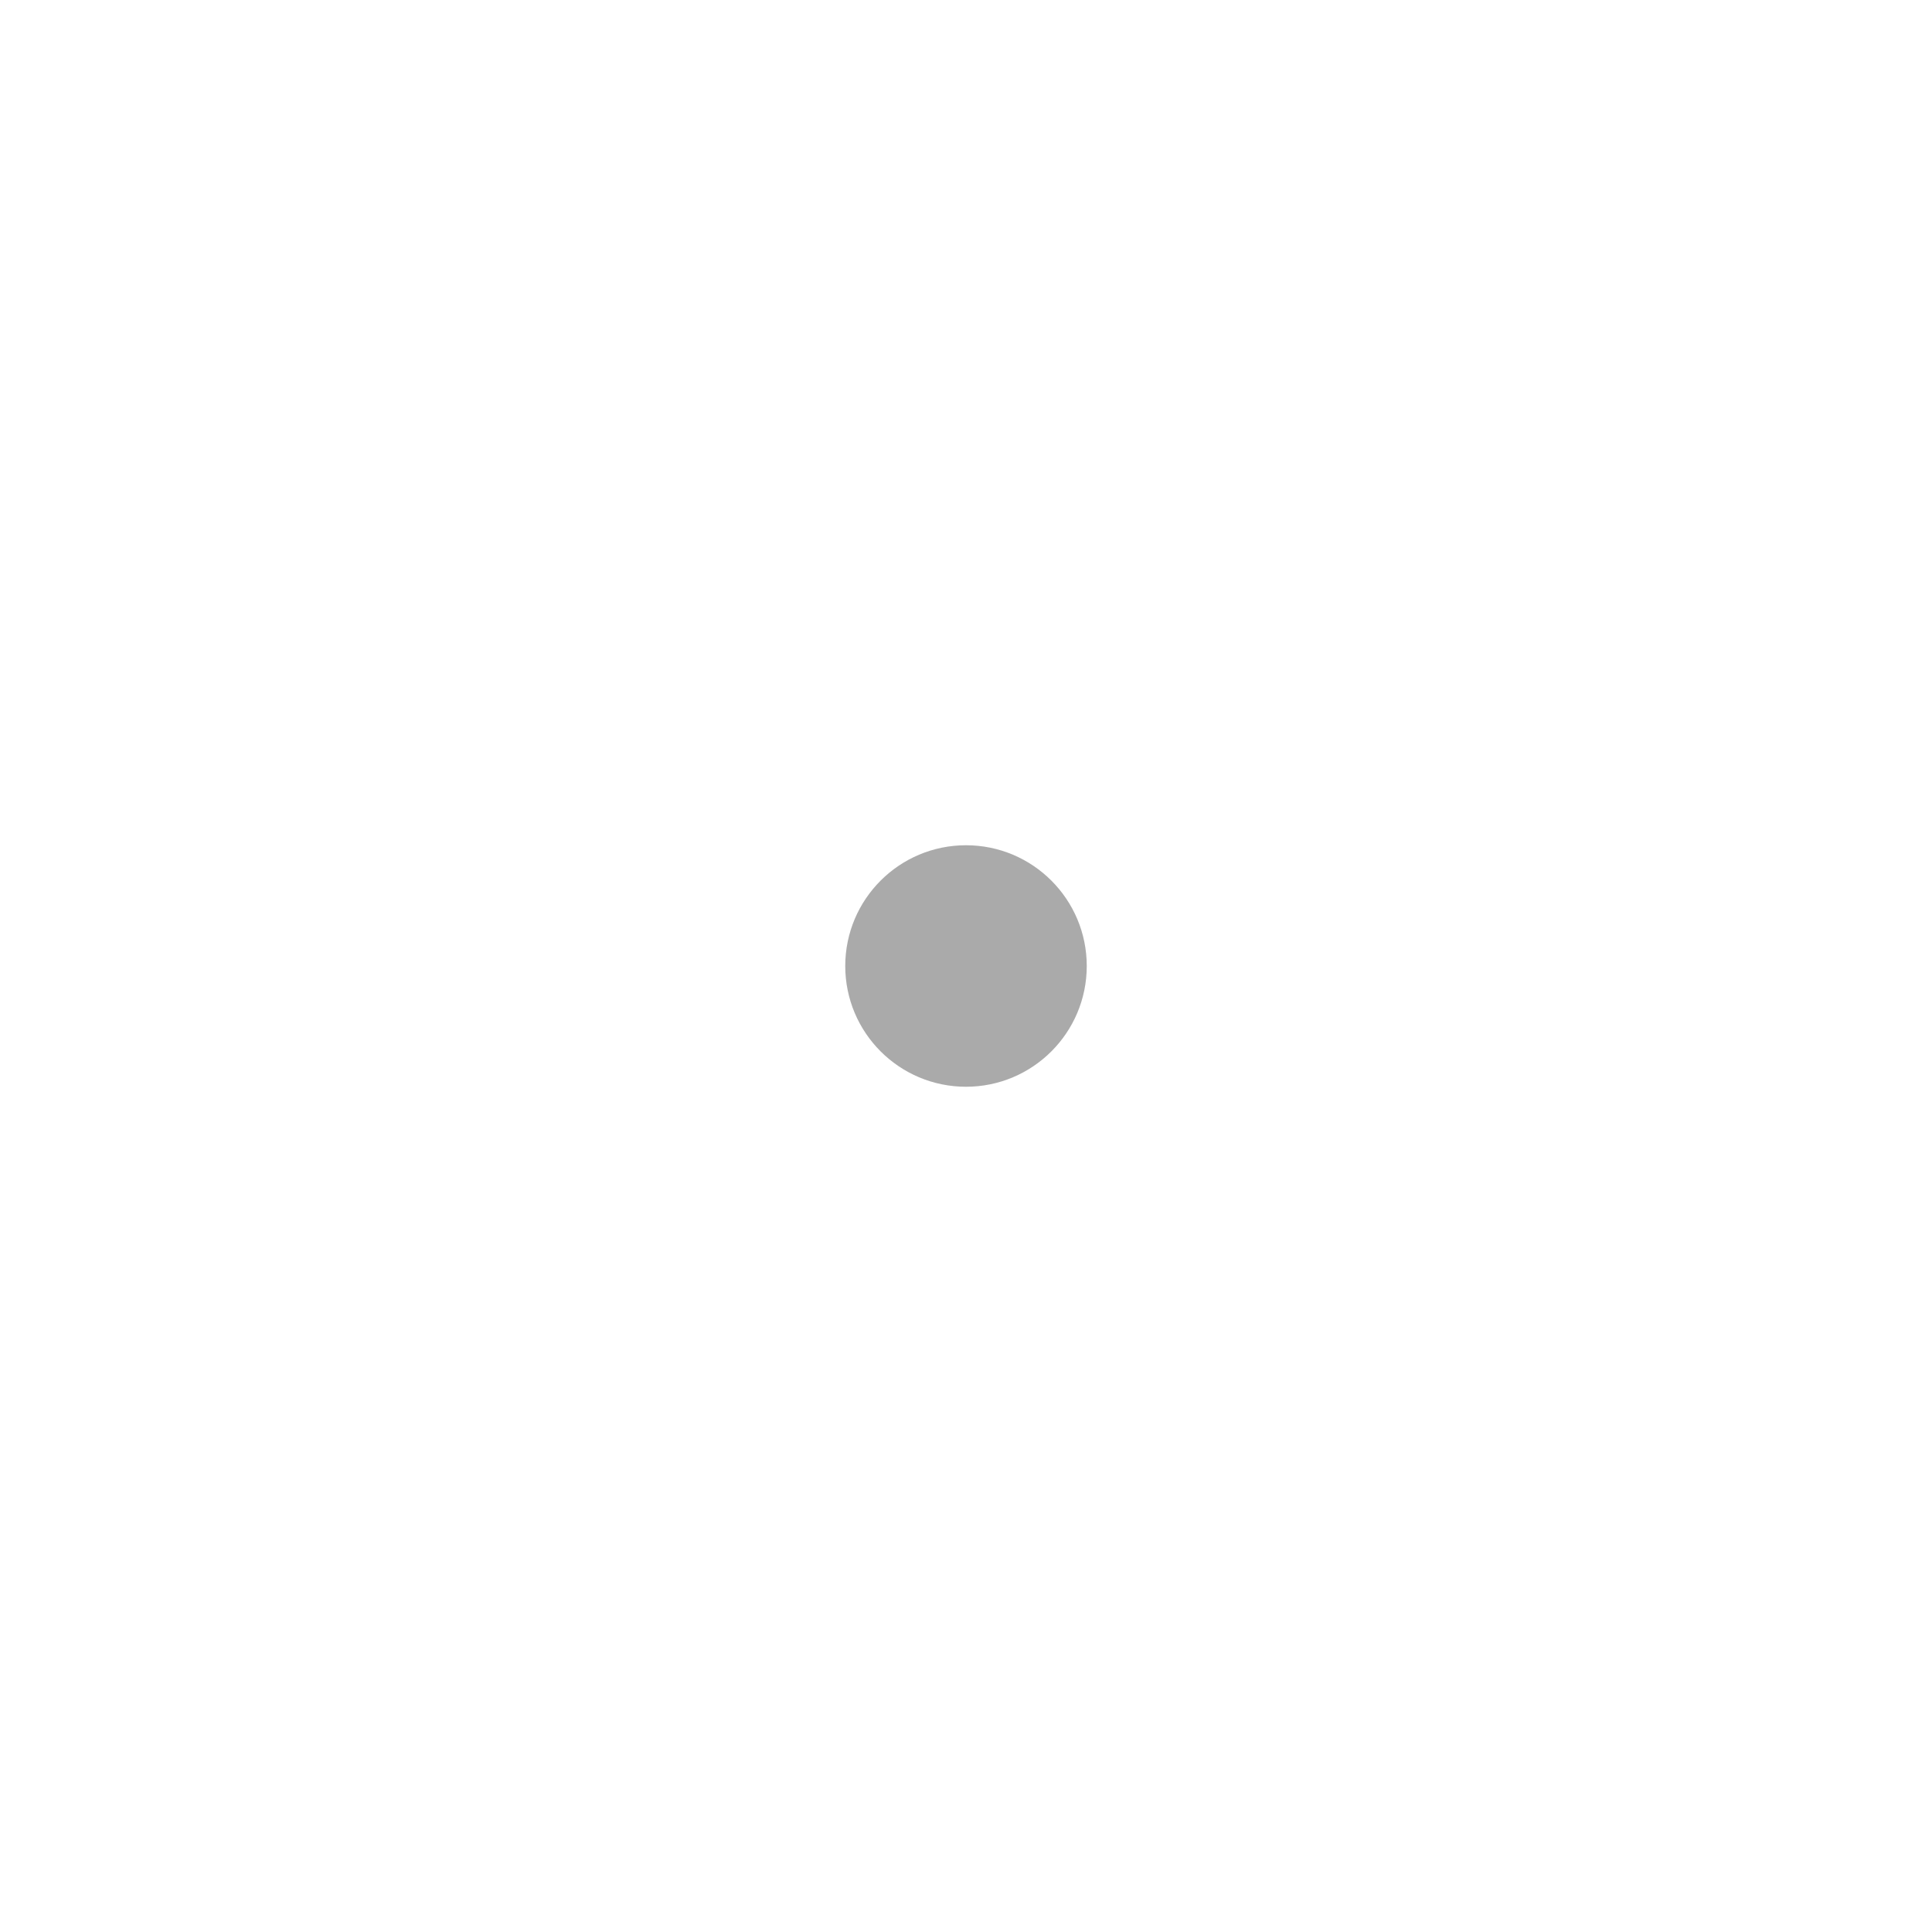
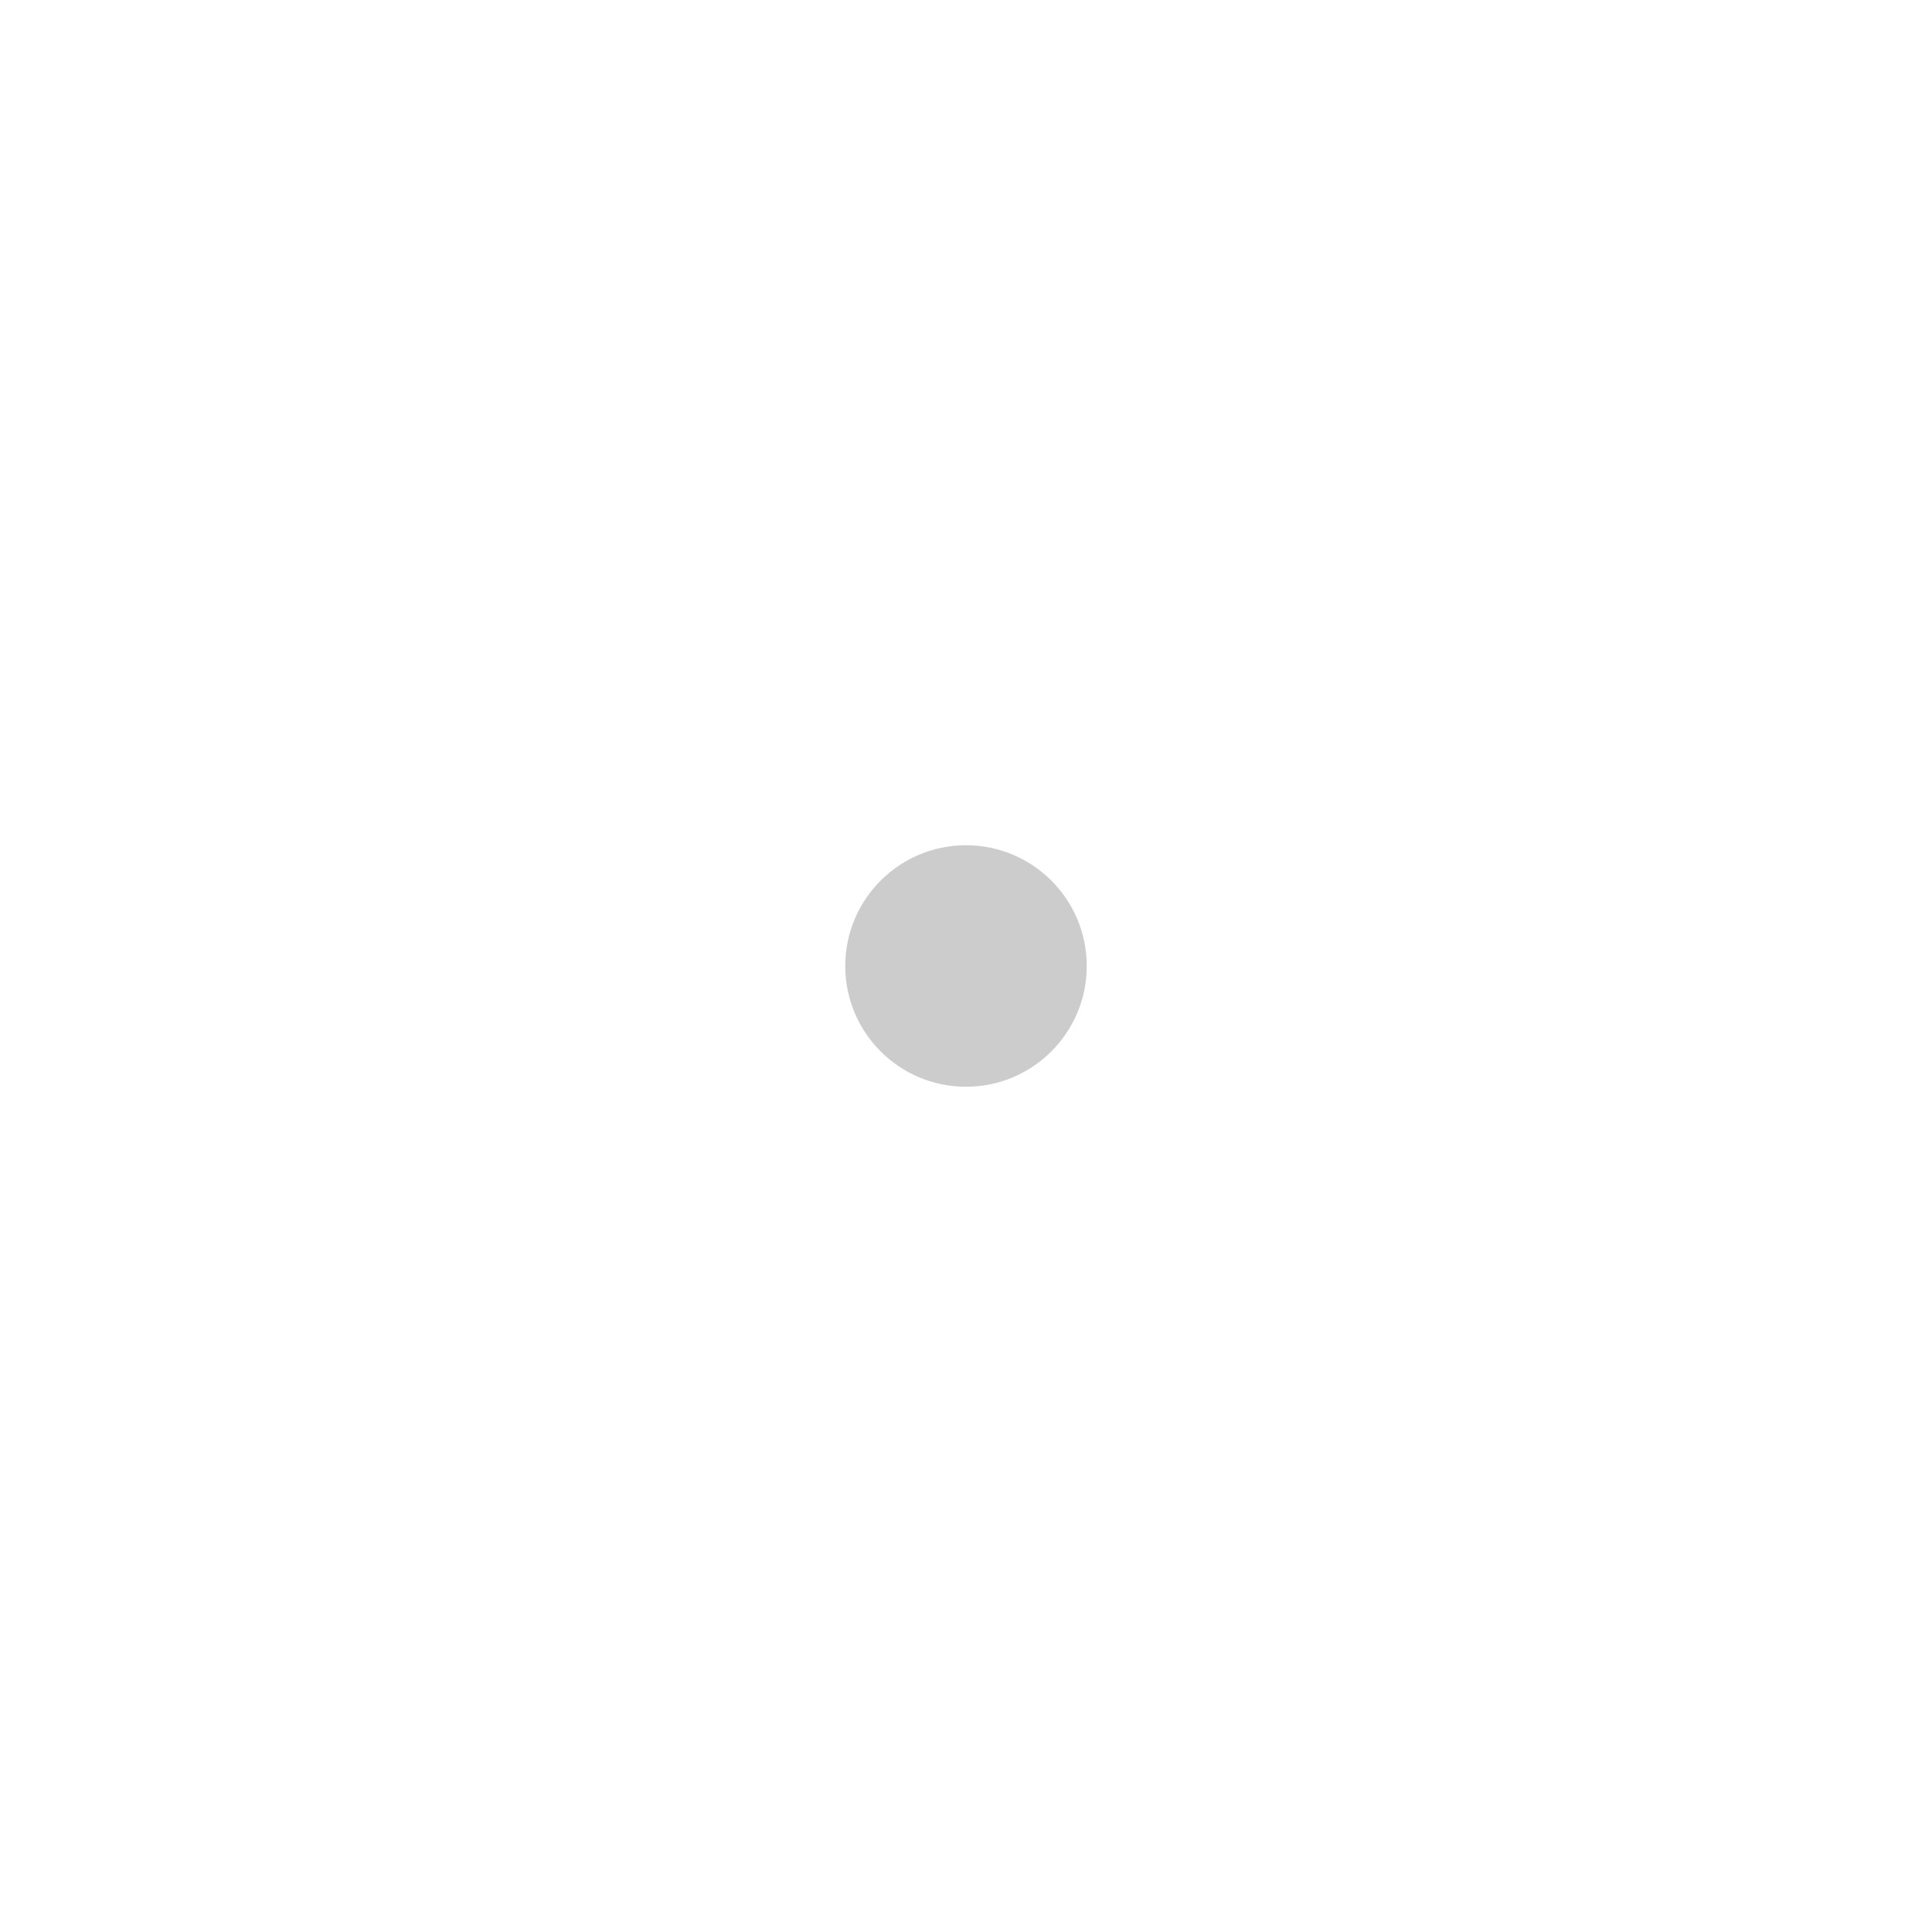
<svg xmlns="http://www.w3.org/2000/svg" width="100%" height="100%" viewBox="0 0 64 64" version="1.1" xml:space="preserve" style="fill-rule:evenodd;clip-rule:evenodd;stroke-linejoin:round;stroke-miterlimit:2;">
  <g transform="matrix(1,0,0,1,1,1)">
-     <circle cx="31" cy="31" r="4" fill="black" opacity="0.333" />
+     <circle cx="31" cy="31" r="4" fill="black" opacity="0.2" />
  </g>
</svg>
